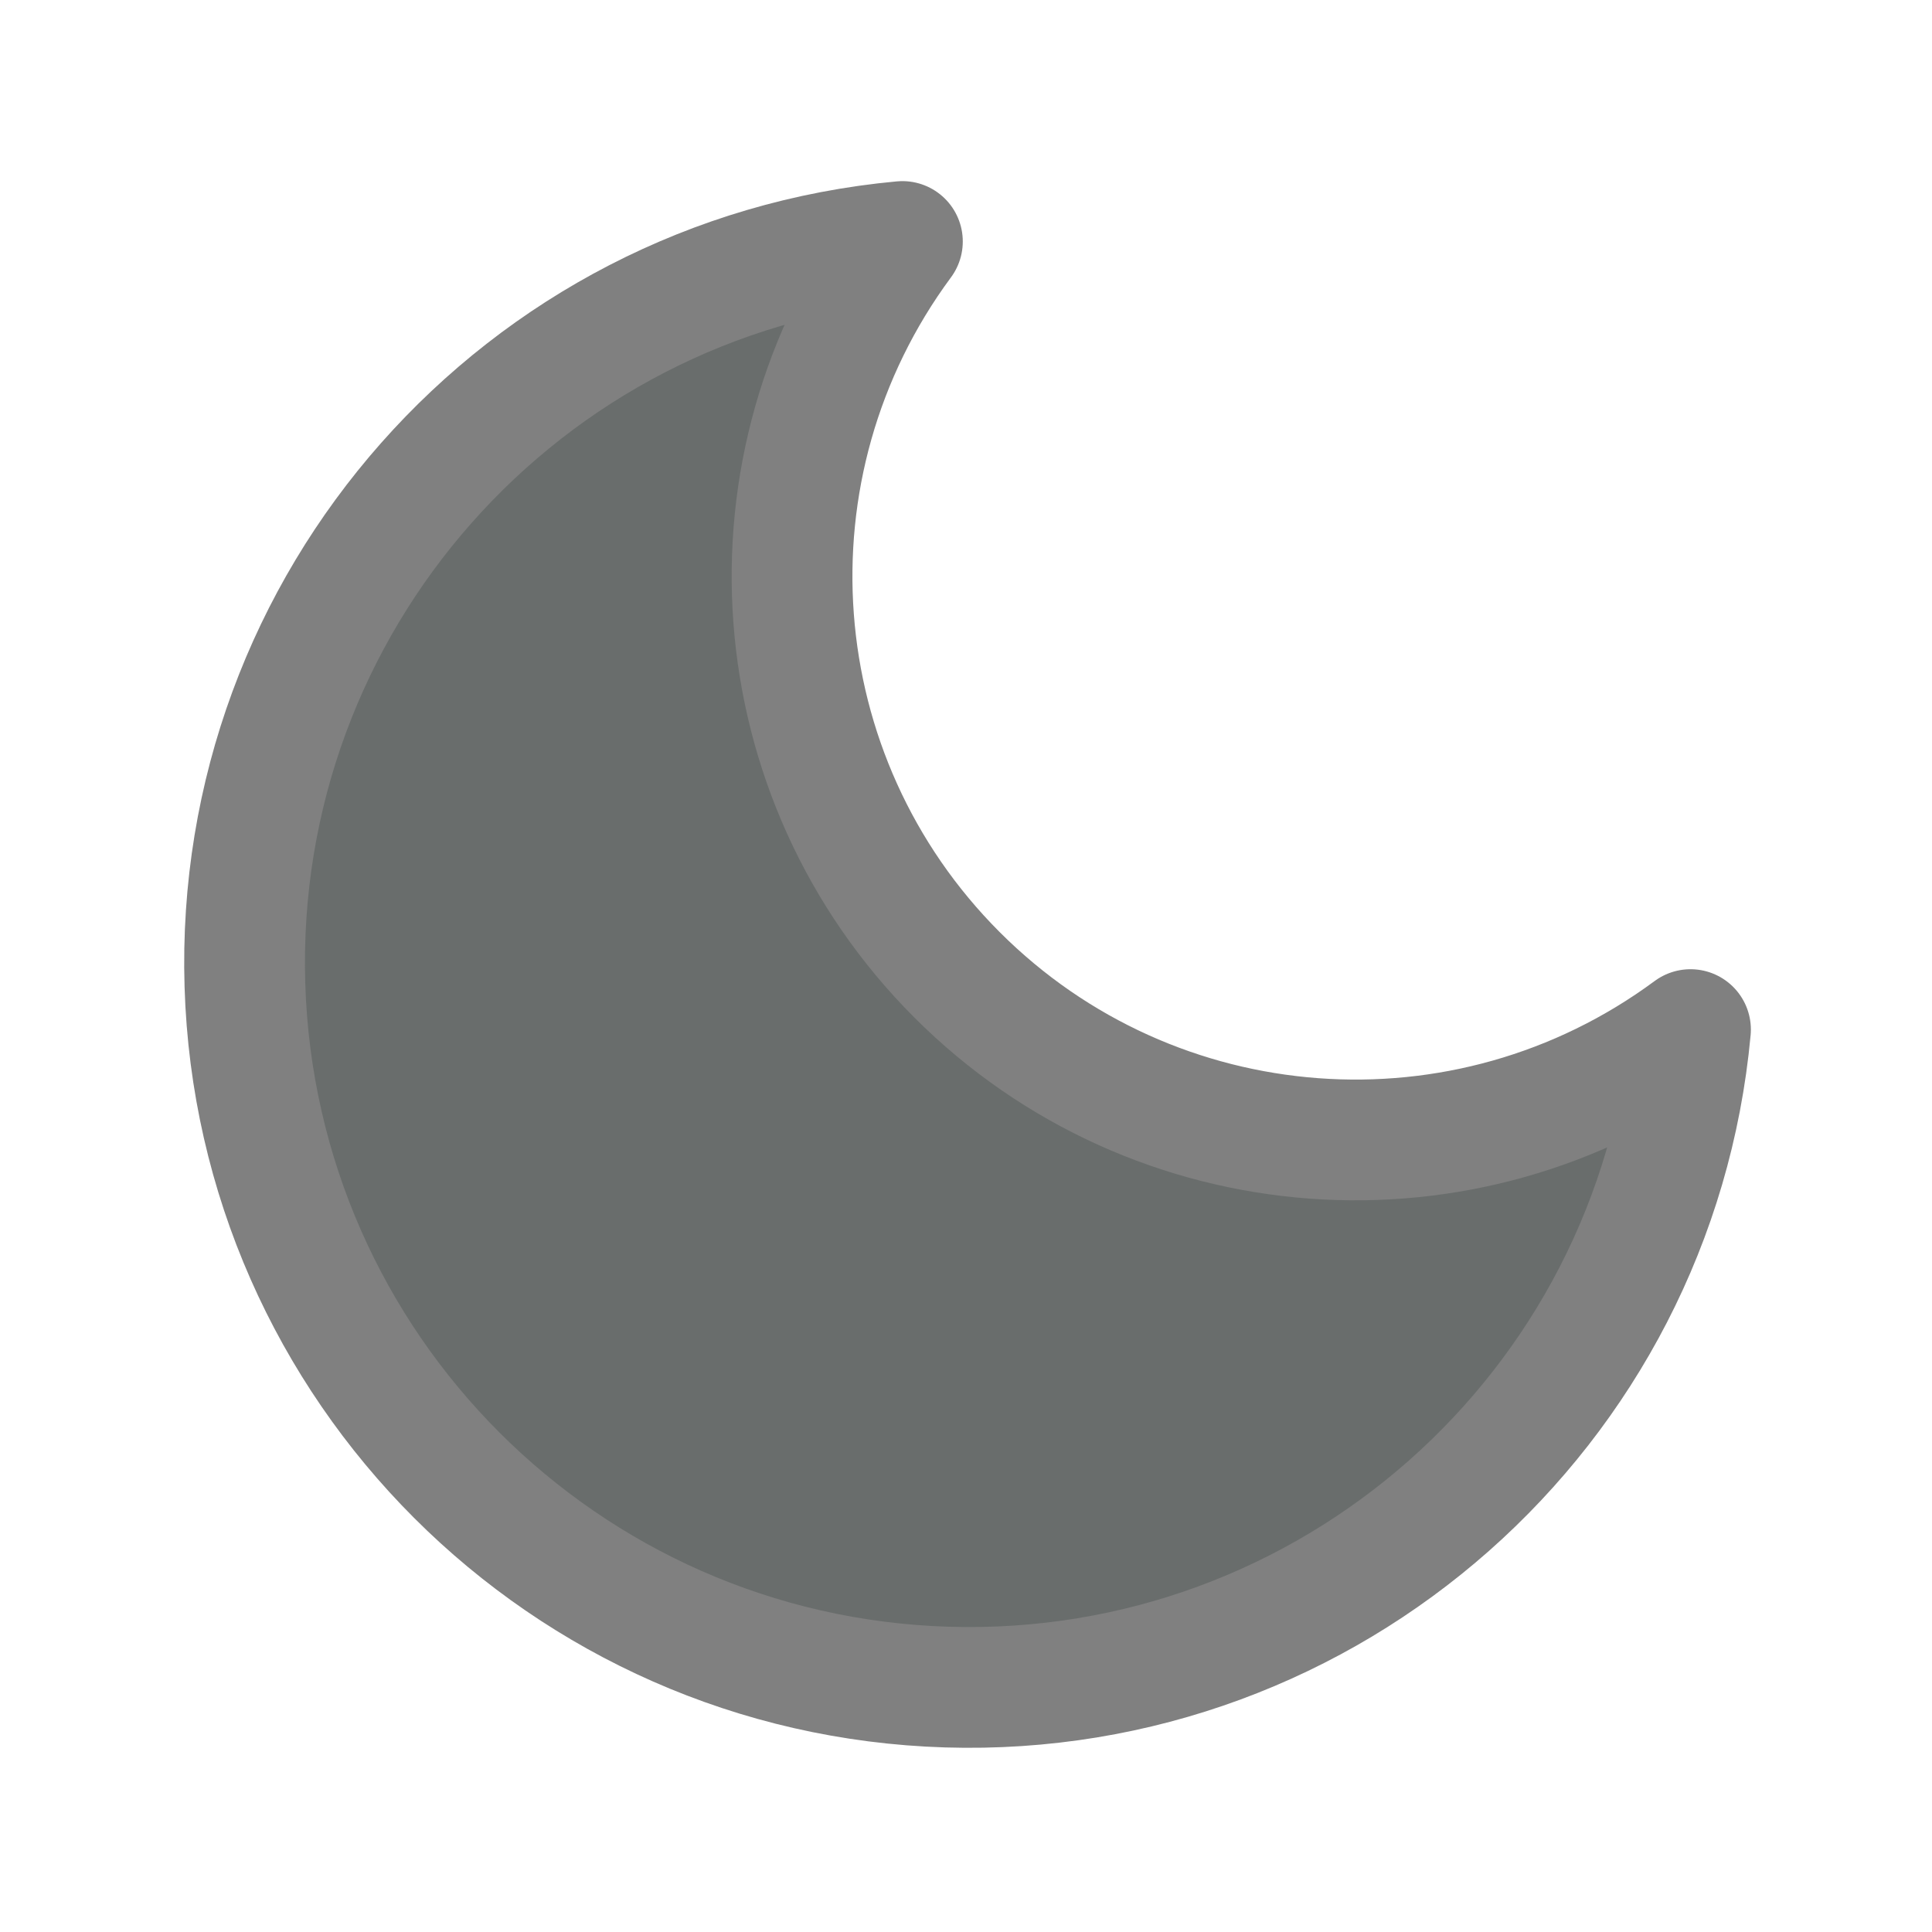
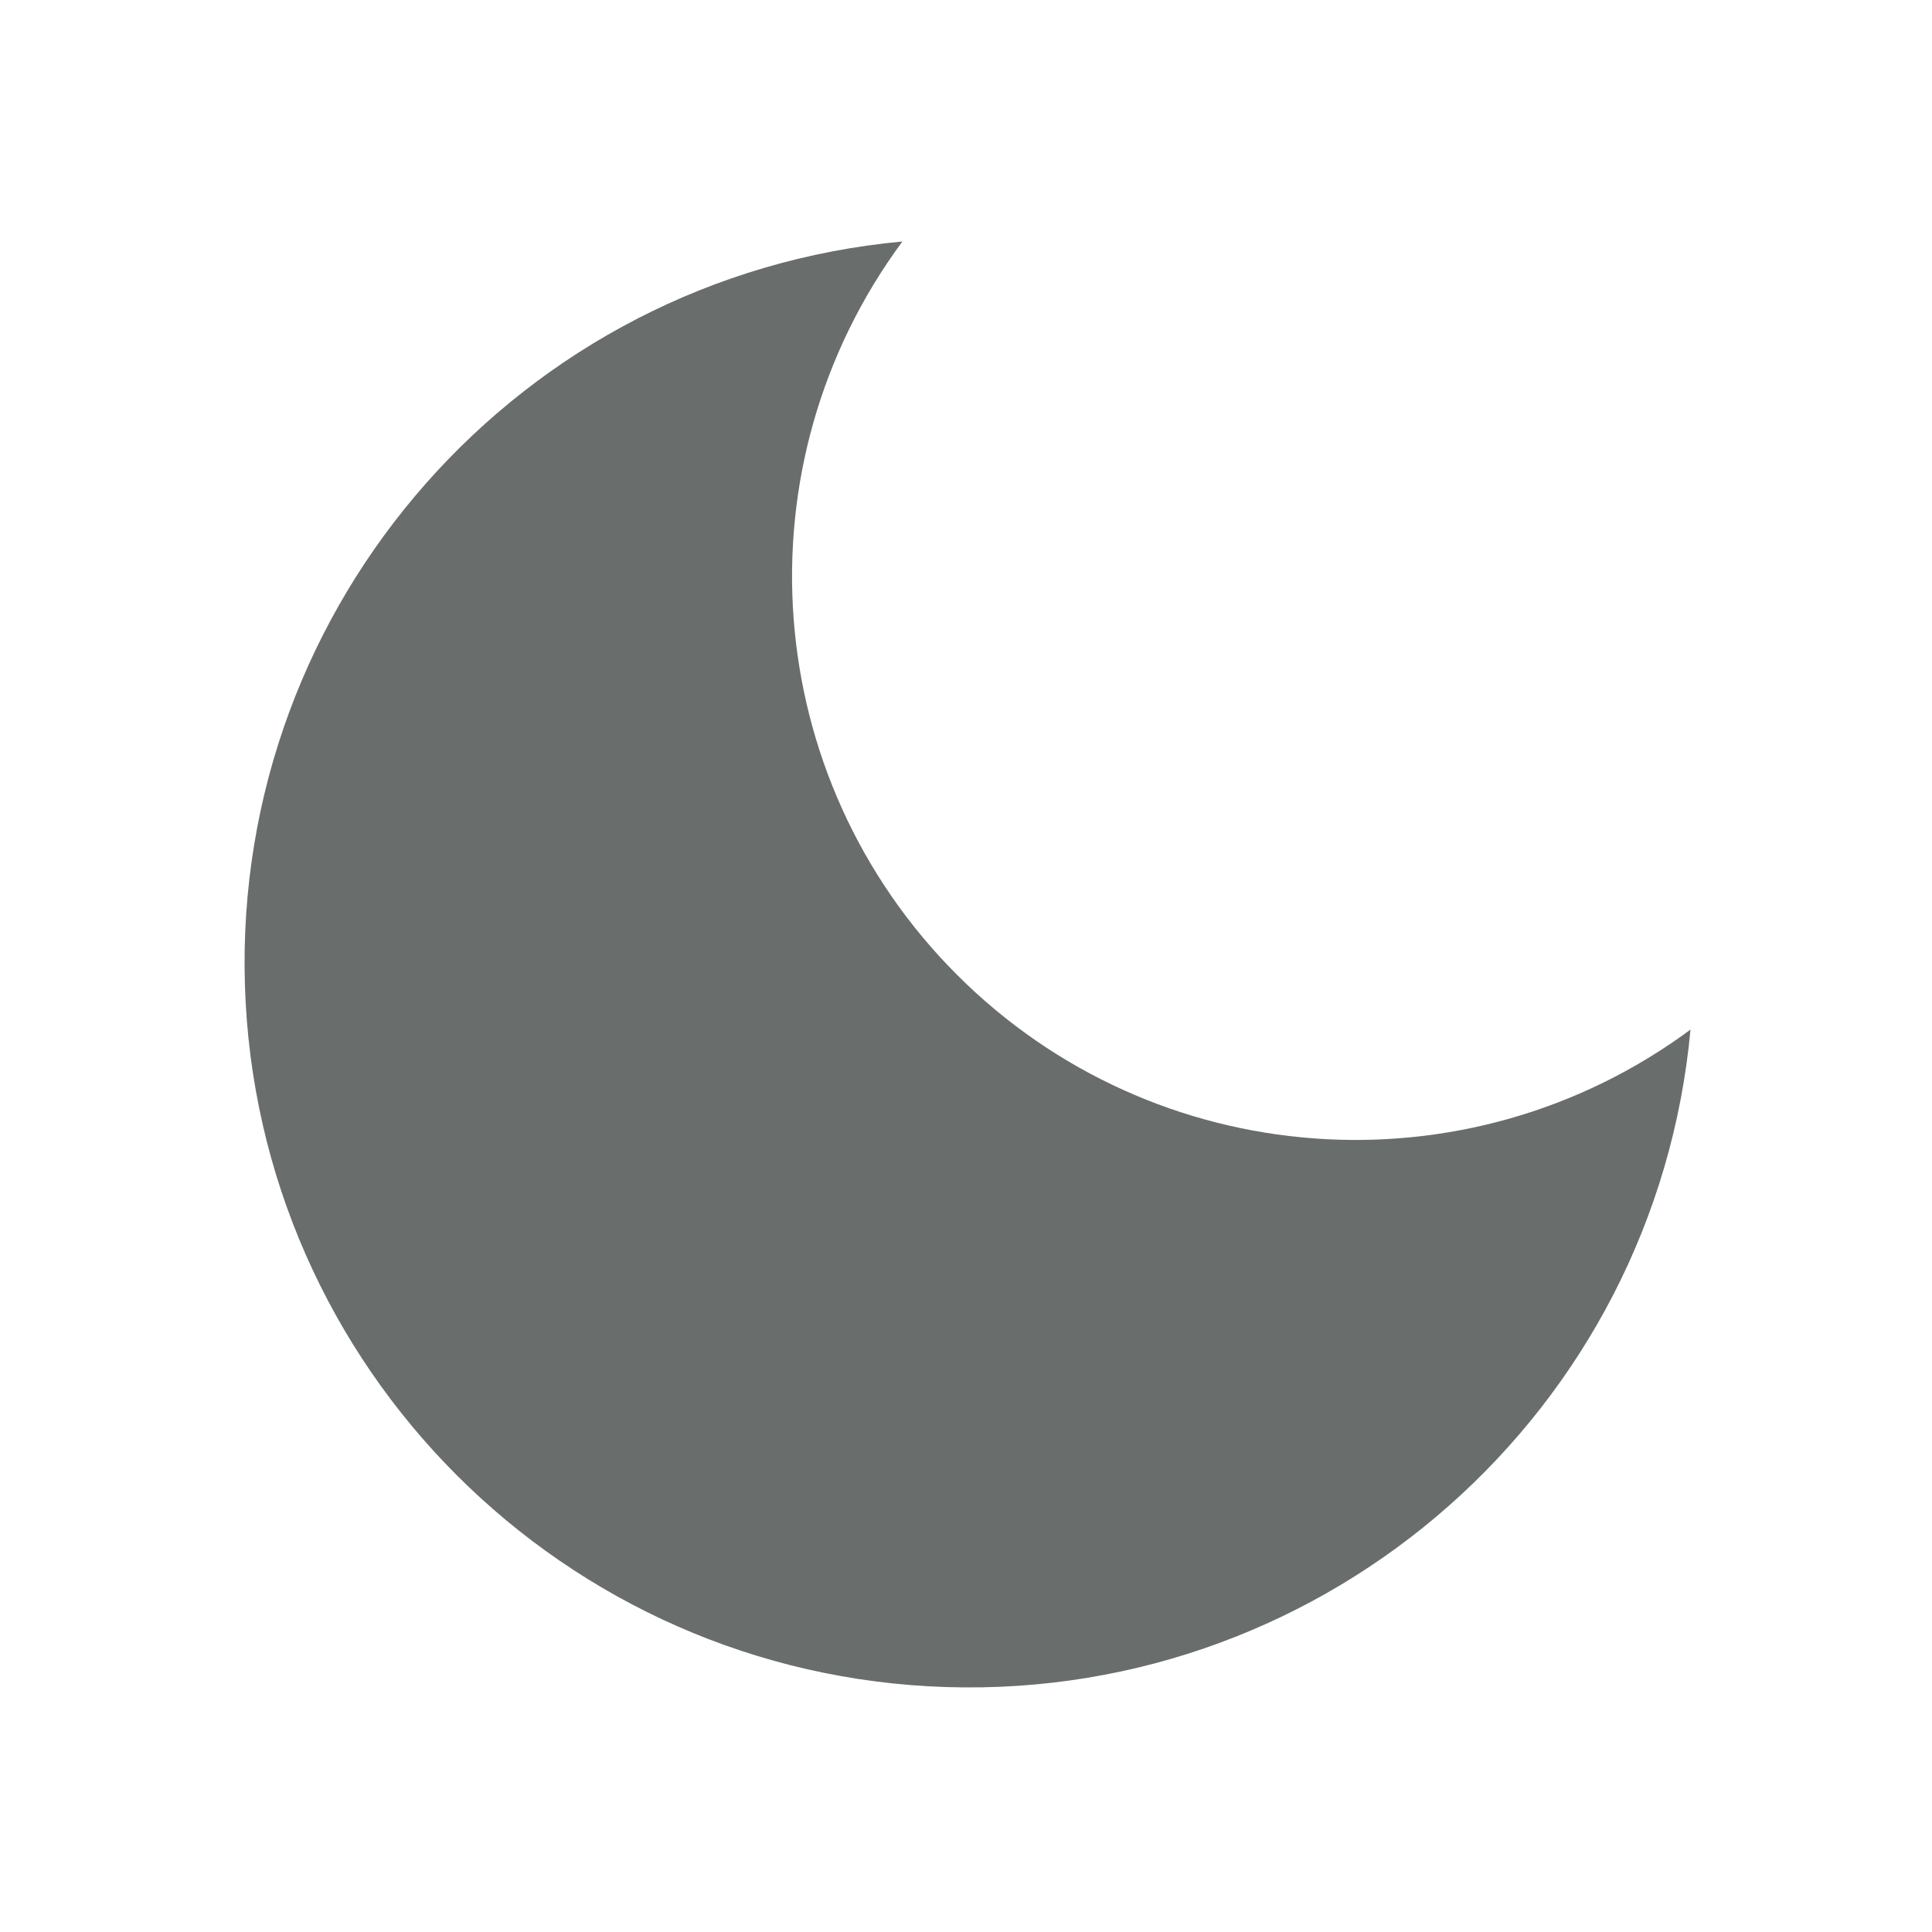
- <svg xmlns="http://www.w3.org/2000/svg" width="28" height="28" viewBox="0 0 24 24" fill="#696d6c" stroke="grey" stroke-width="1.5" stroke-linecap="round" stroke-linejoin="round" class="feather feather-moon">
+ <svg xmlns="http://www.w3.org/2000/svg" width="28" height="28" viewBox="0 0 24 24" fill="#696d6c" stroke="light-grey" stroke-width="1.5" stroke-linecap="round" stroke-linejoin="round" class="feather feather-moon">
  <path d="M21 12.79A9 9 0 1 1 11.21 3 7 7 0 0 0 21 12.79z" />
</svg>
